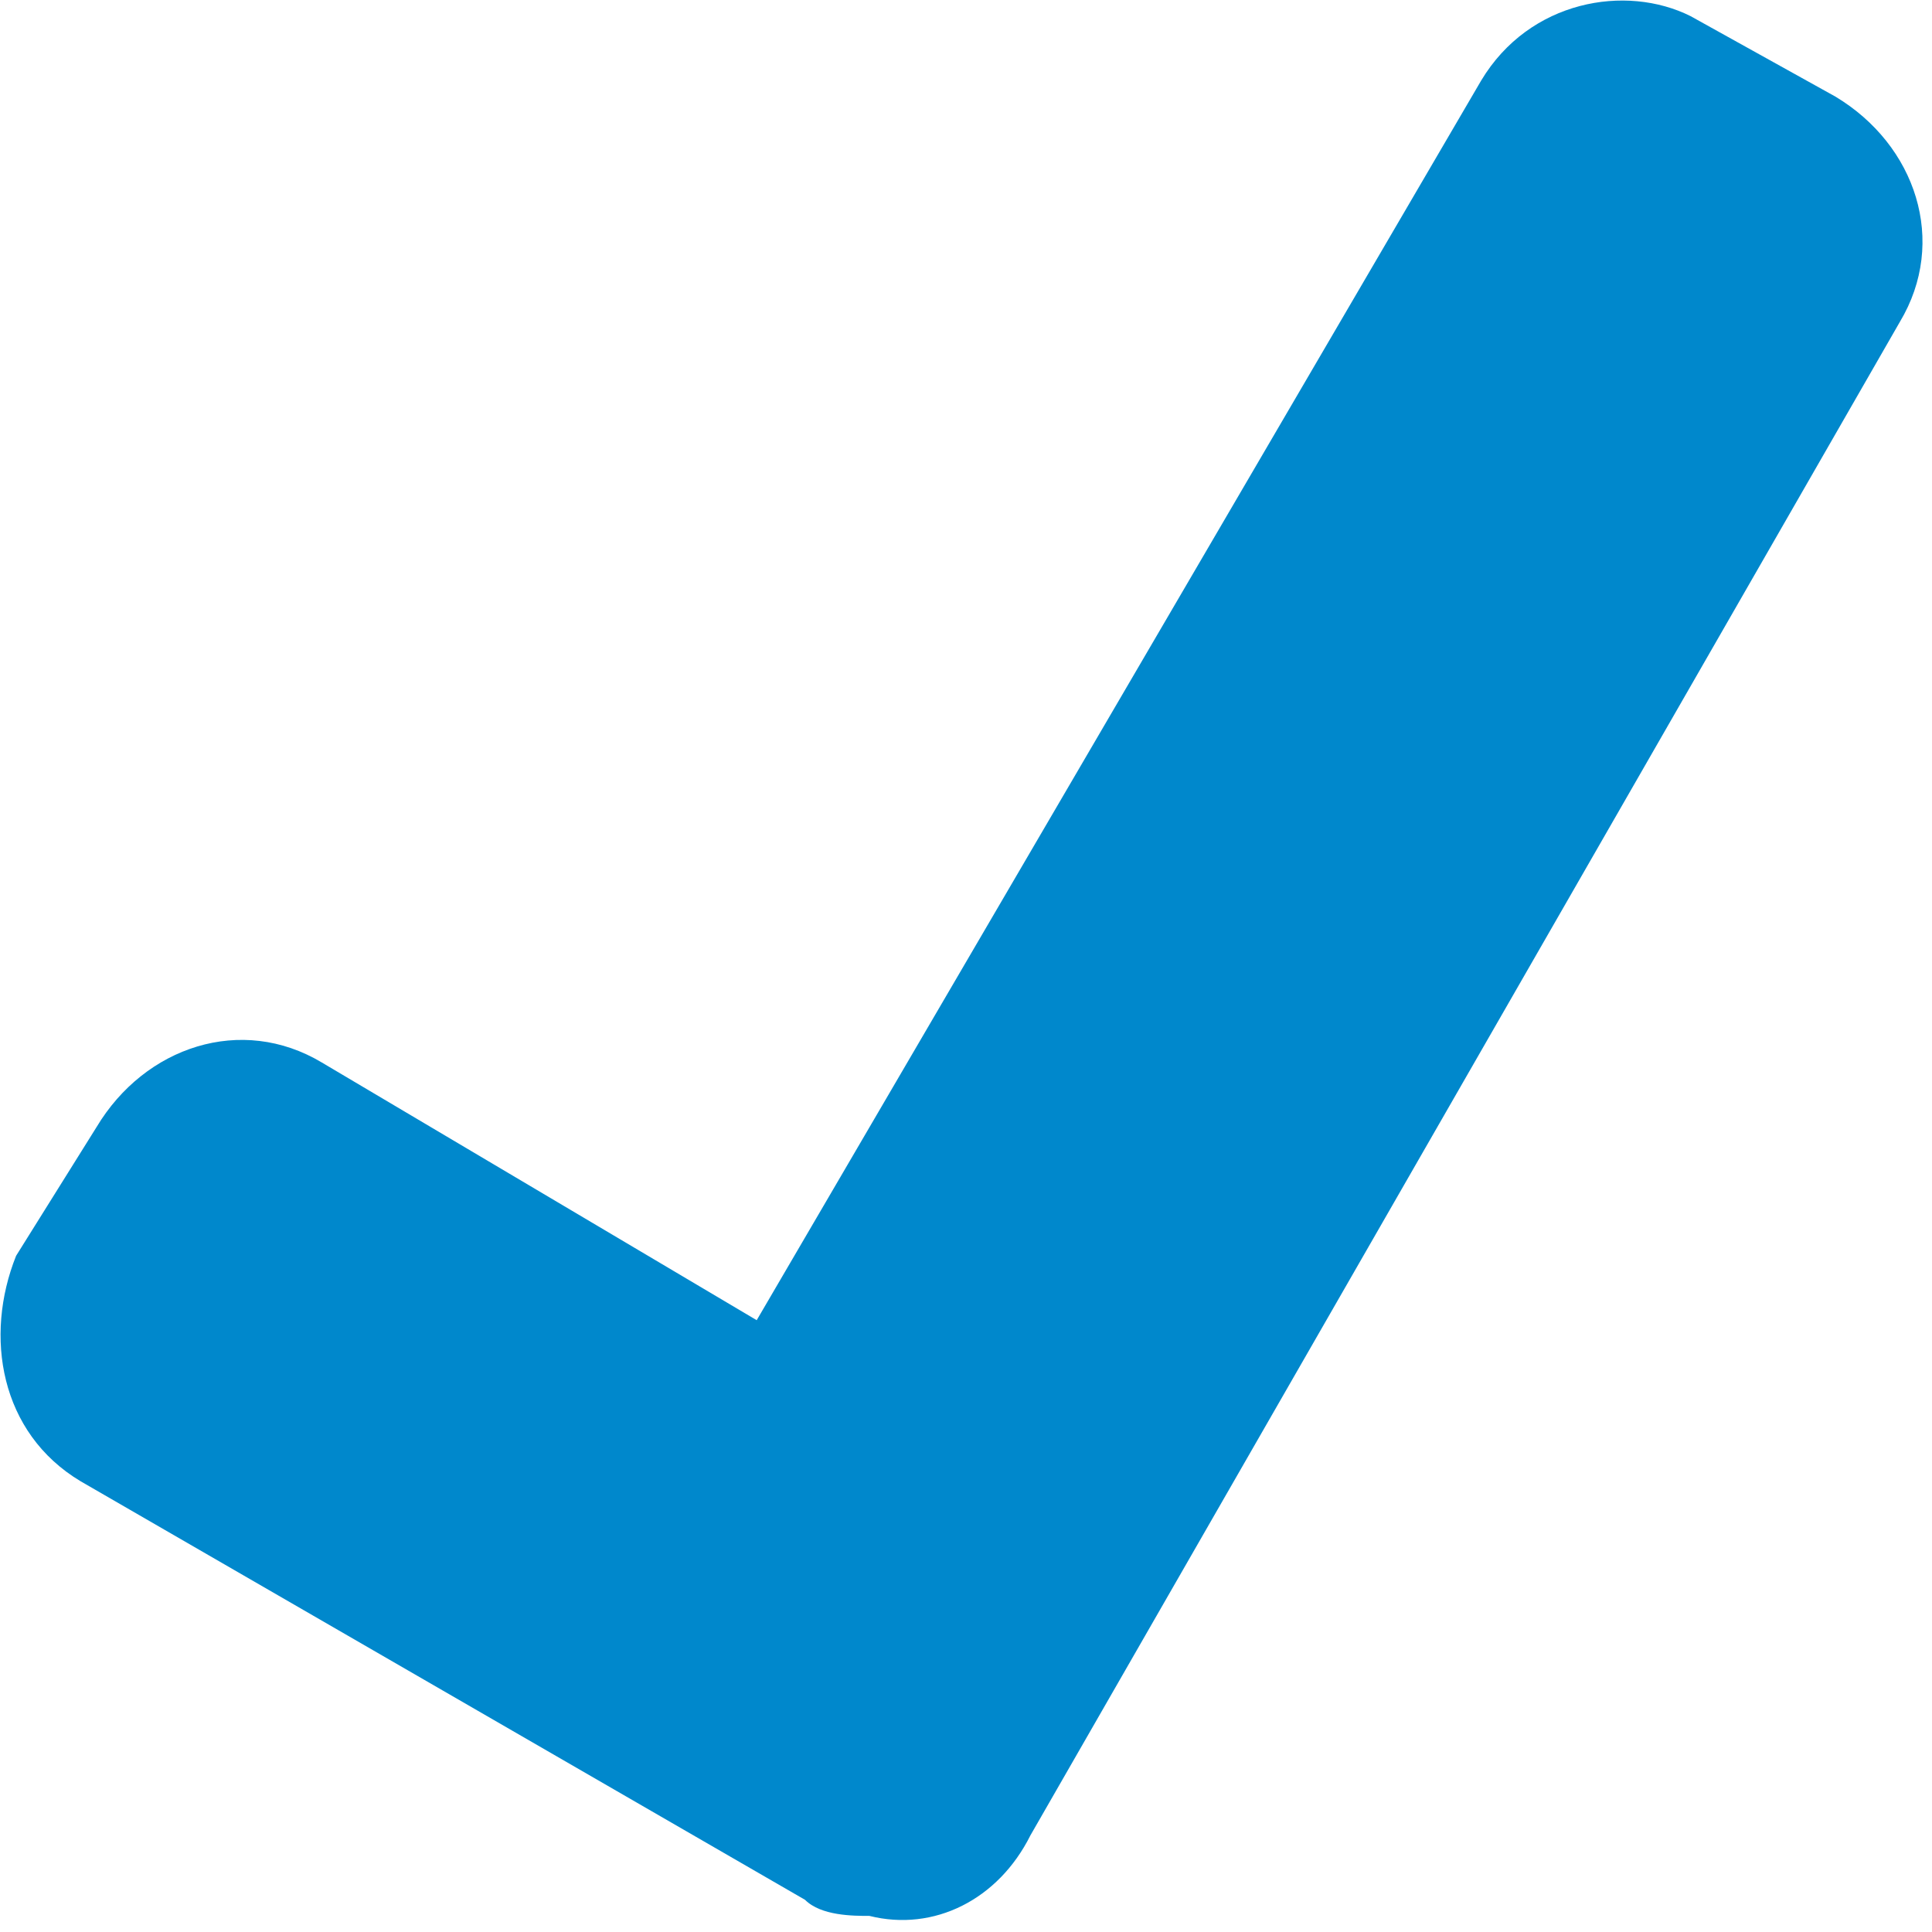
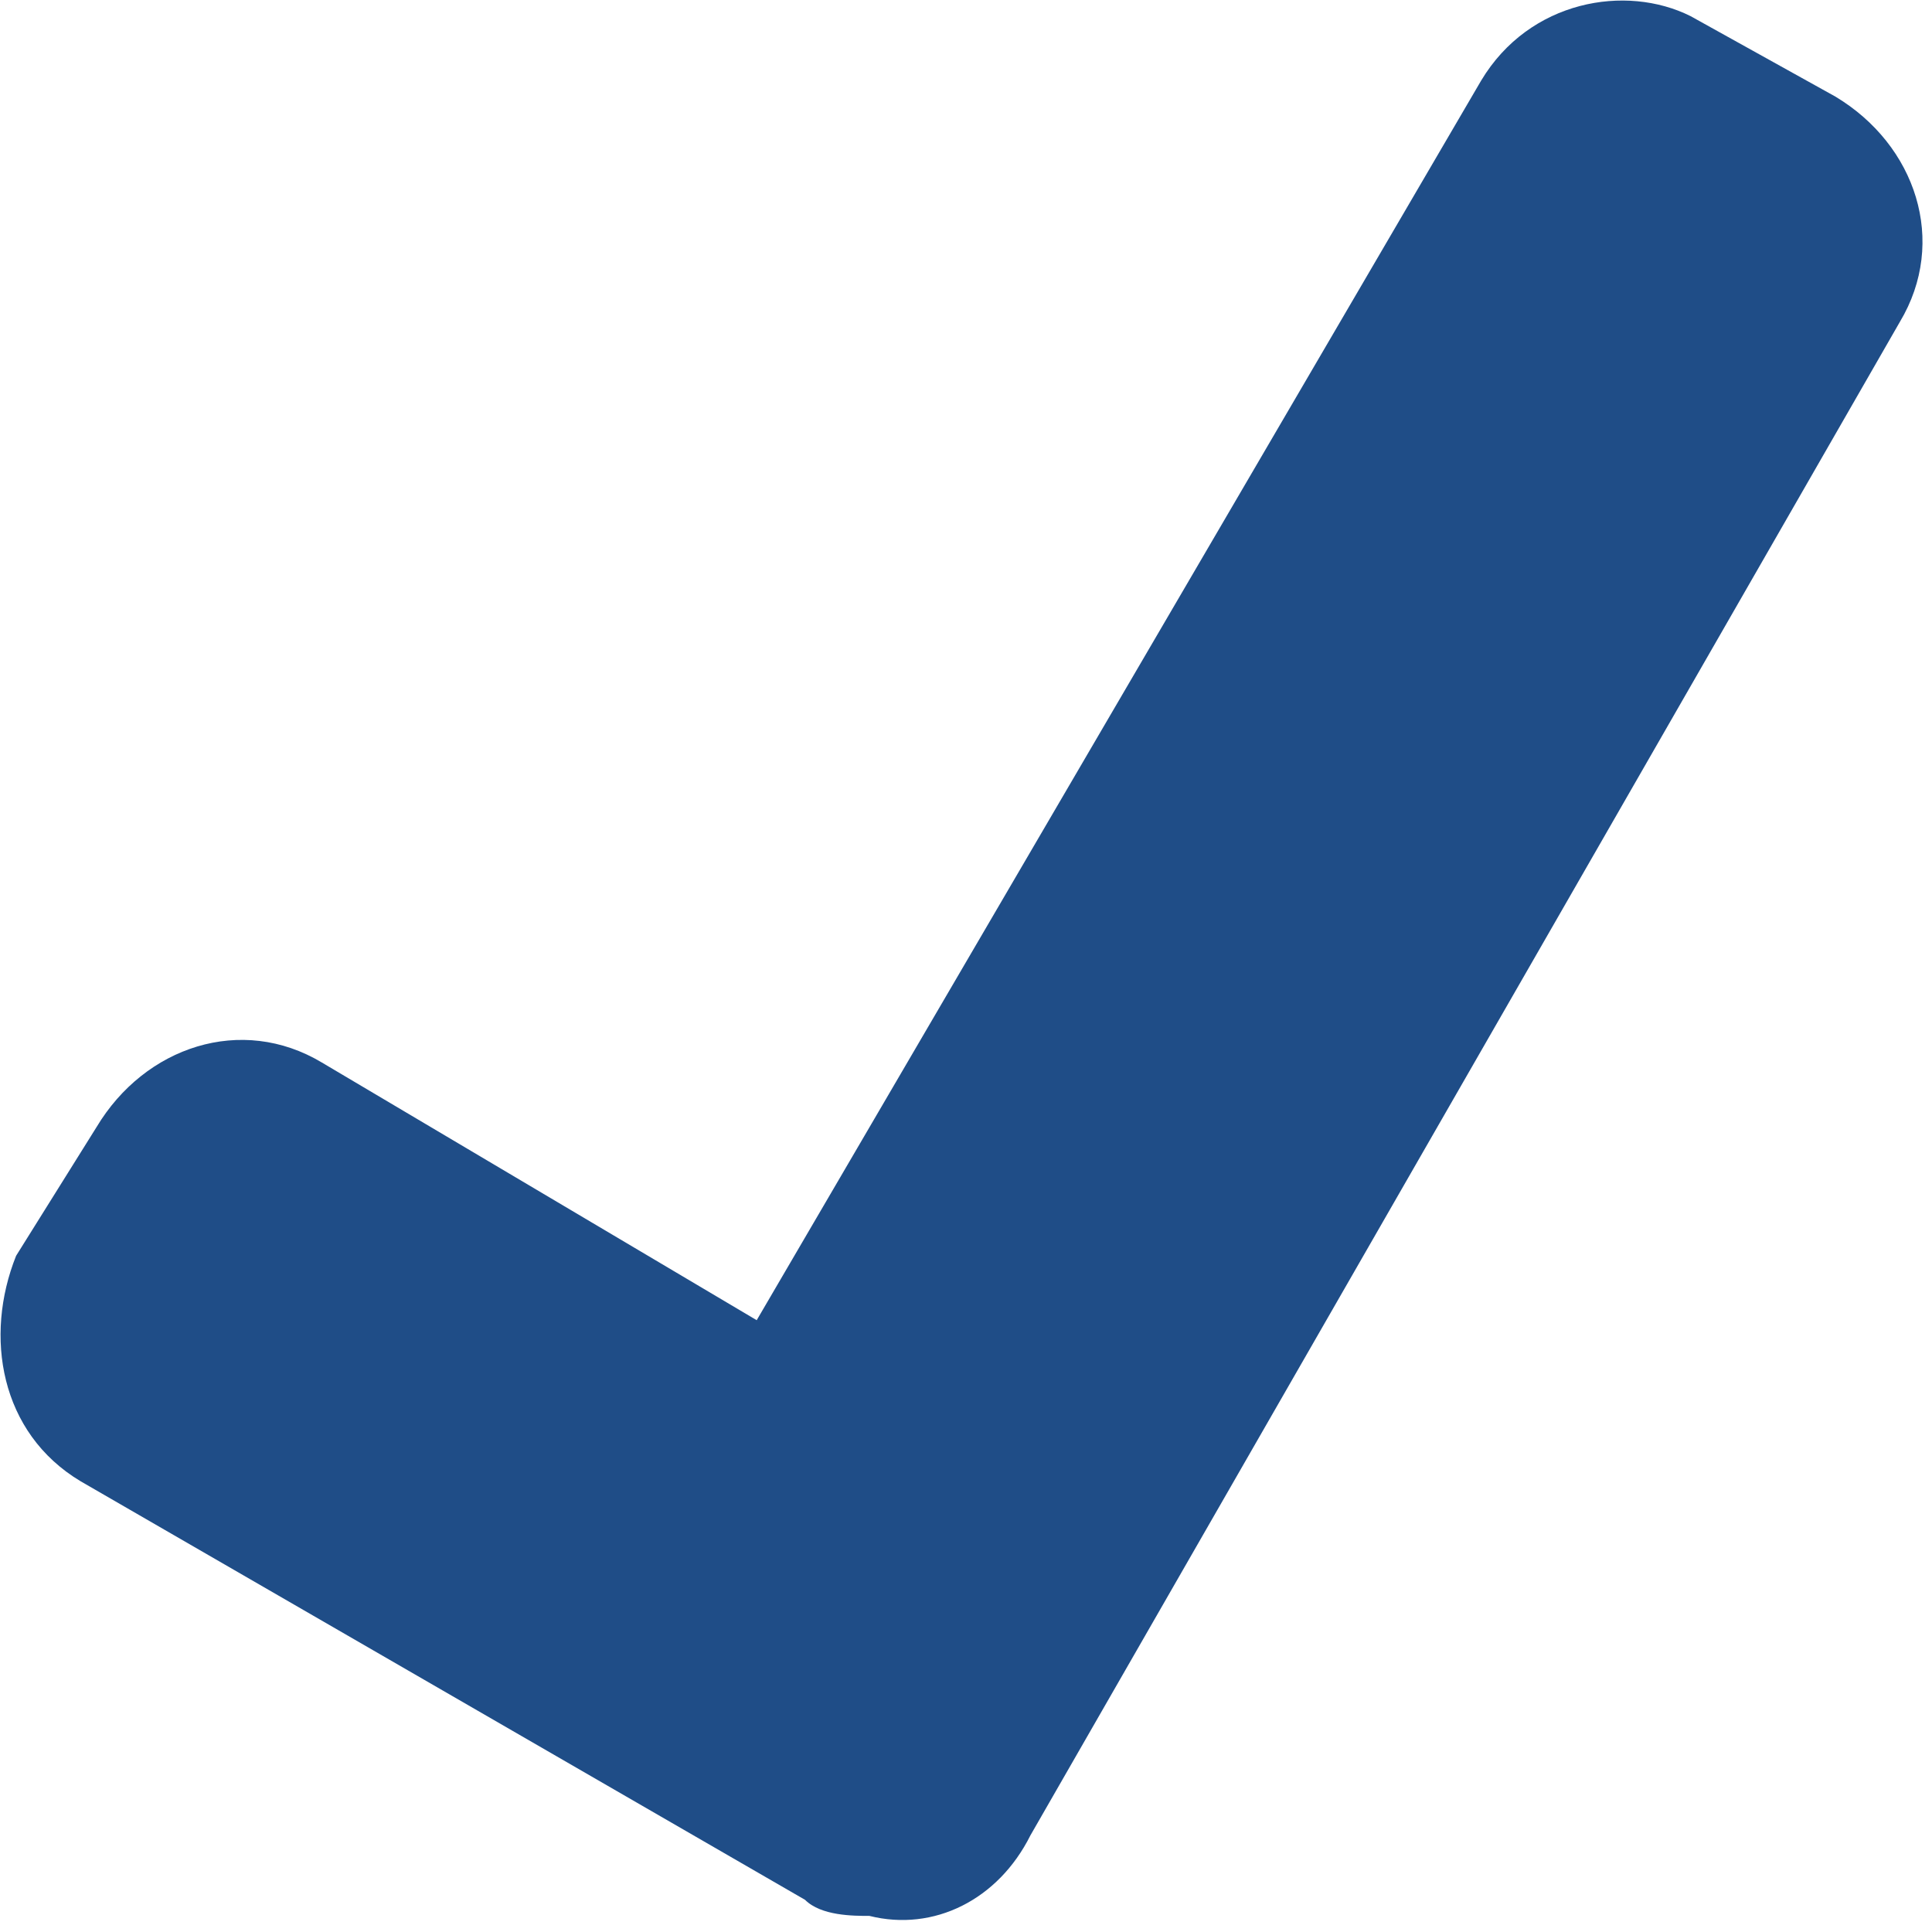
<svg xmlns="http://www.w3.org/2000/svg" width="12" height="12" viewBox="0 0 12 12" preserveAspectRatio="xMinYMid meet" overflow="visible">
-   <path d="M11.4.6l-.9-.5c-.4-.2-1-.1-1.3.4L4.7 8.2 2 6.6C1.5 6.3.9 6.5.6 7l-.5.8c-.2.5-.1 1.1.4 1.4L5 11.8c.1.1.3.1.4.1.4.1.8-.1 1-.5L11.8 2c.3-.5.1-1.1-.4-1.4z" fill="#08c" />
+   <path d="M11.4.6l-.9-.5c-.4-.2-1-.1-1.3.4L4.7 8.2 2 6.6C1.5 6.3.9 6.5.6 7l-.5.8c-.2.5-.1 1.1.4 1.4L5 11.8c.1.1.3.1.4.1.4.1.8-.1 1-.5L11.8 2c.3-.5.1-1.1-.4-1.4z" fill="#1F4D87" />
</svg>
